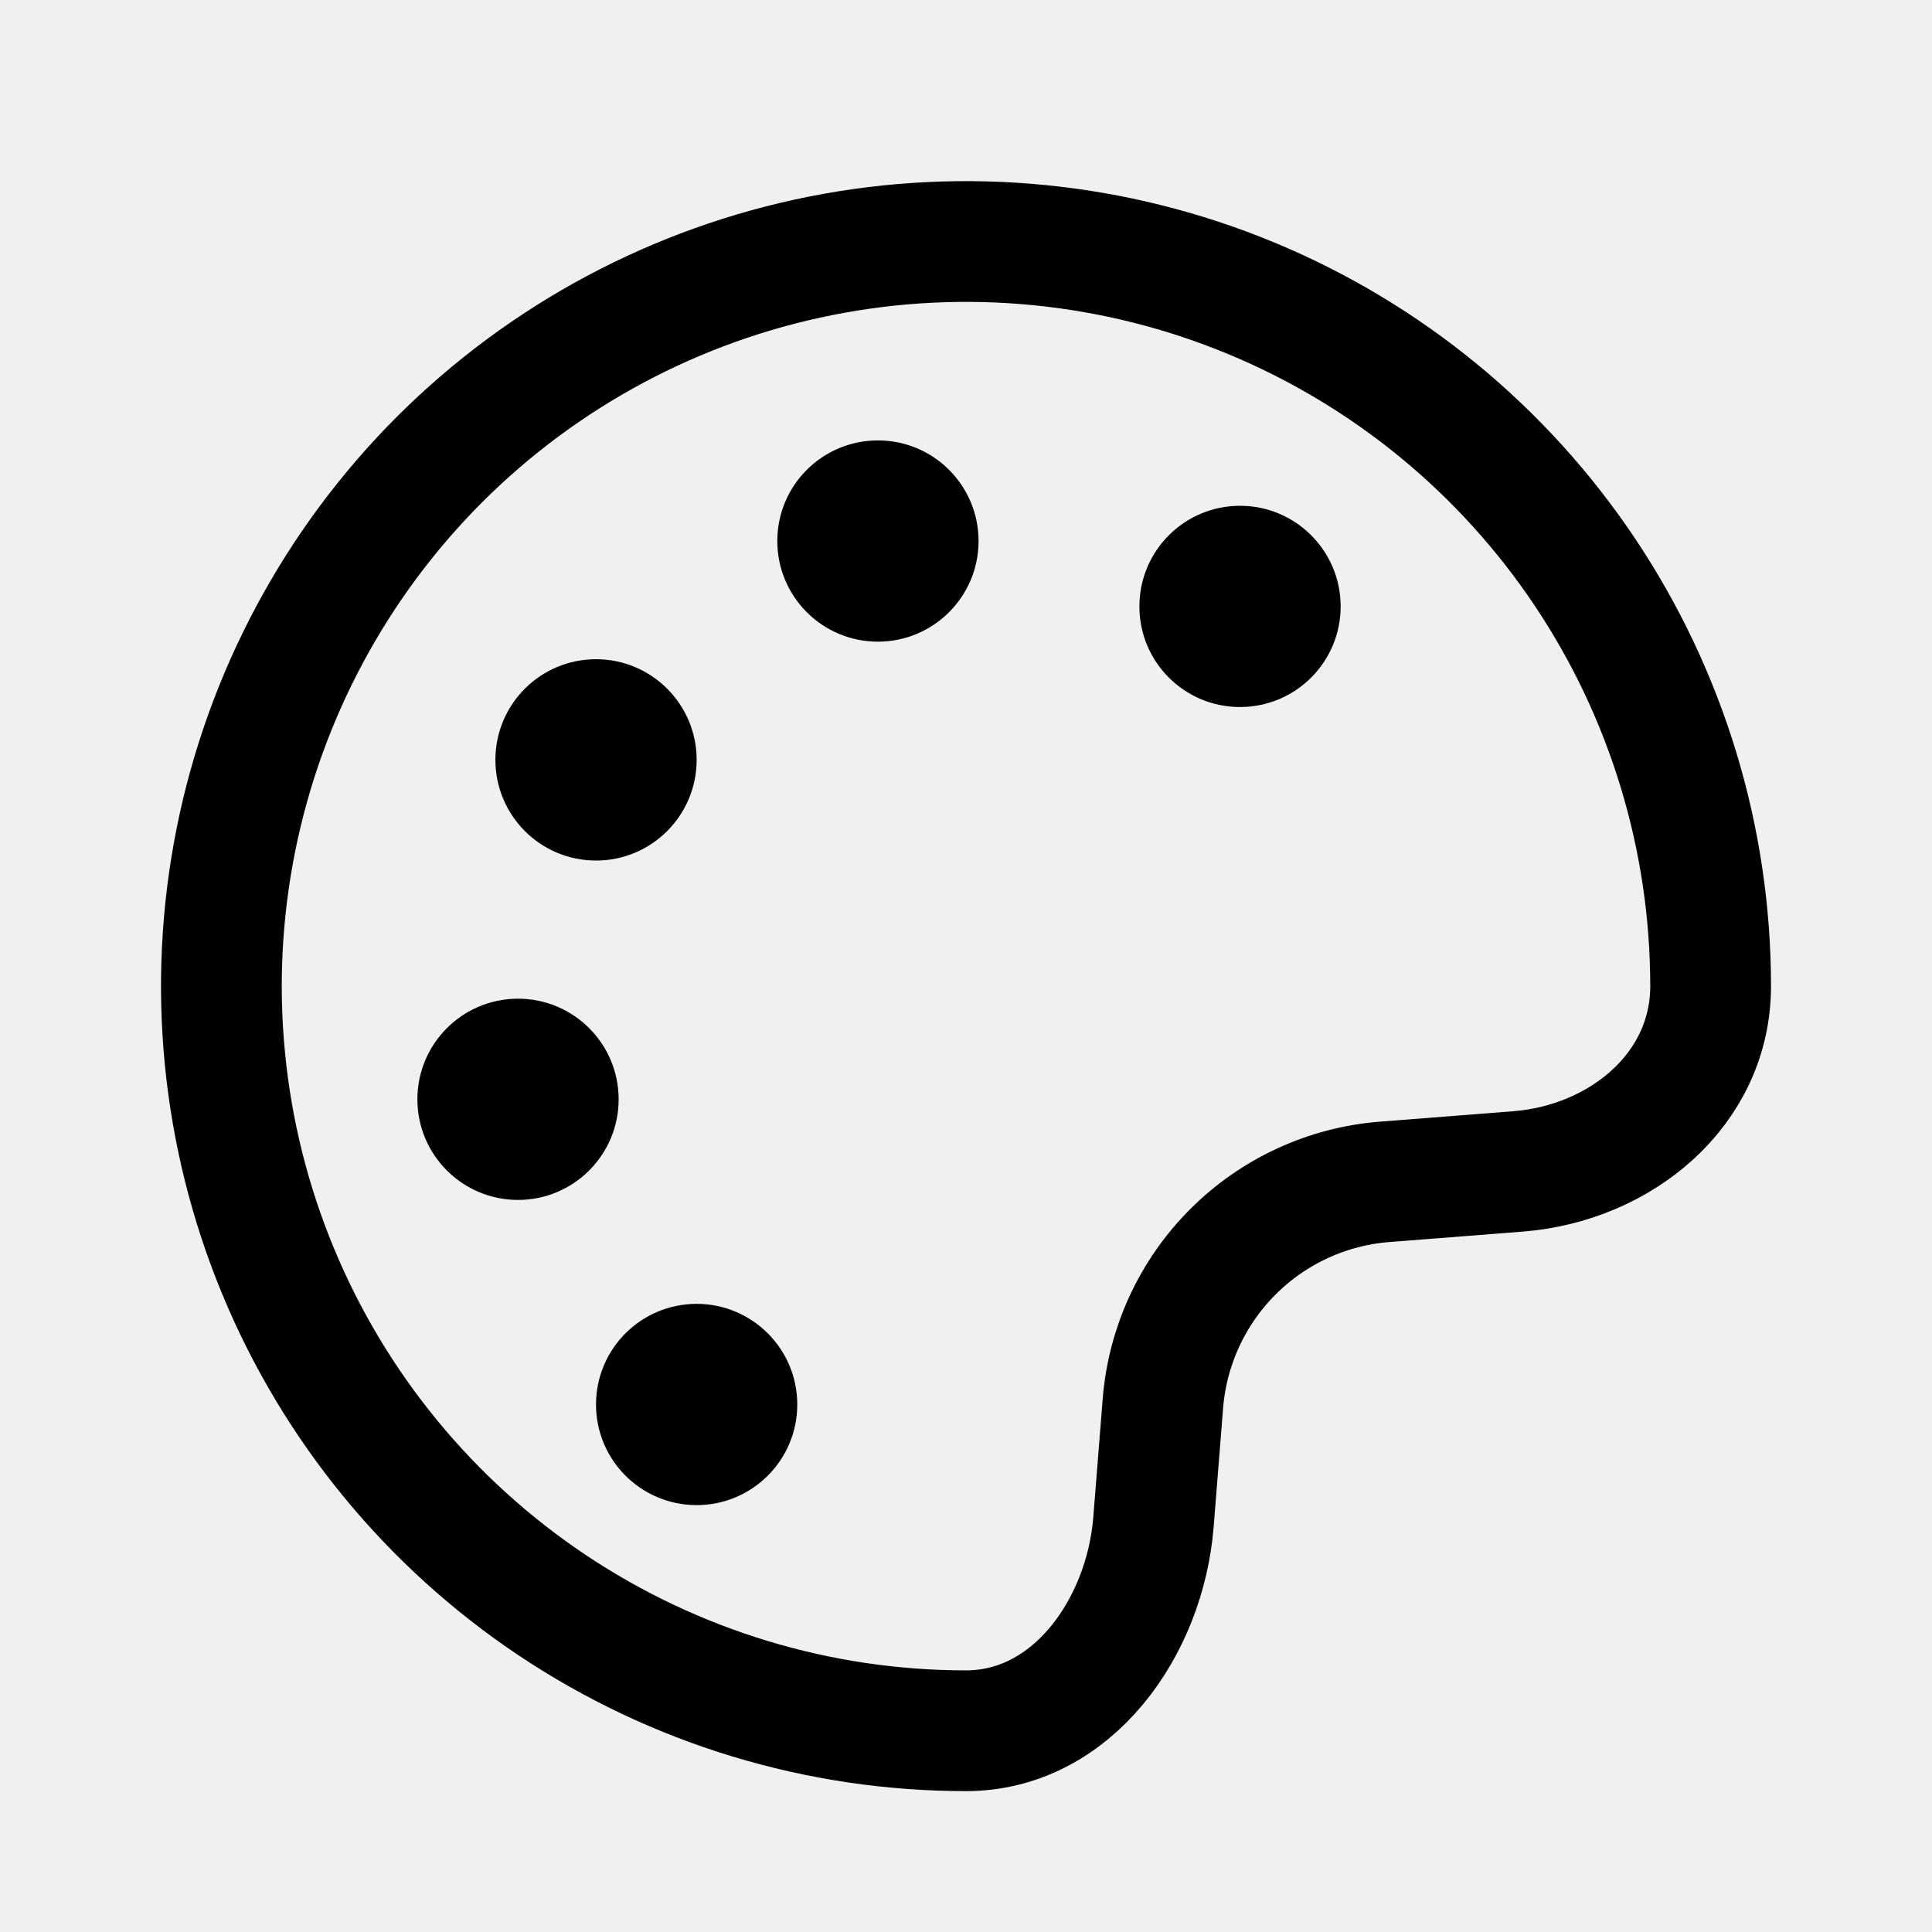
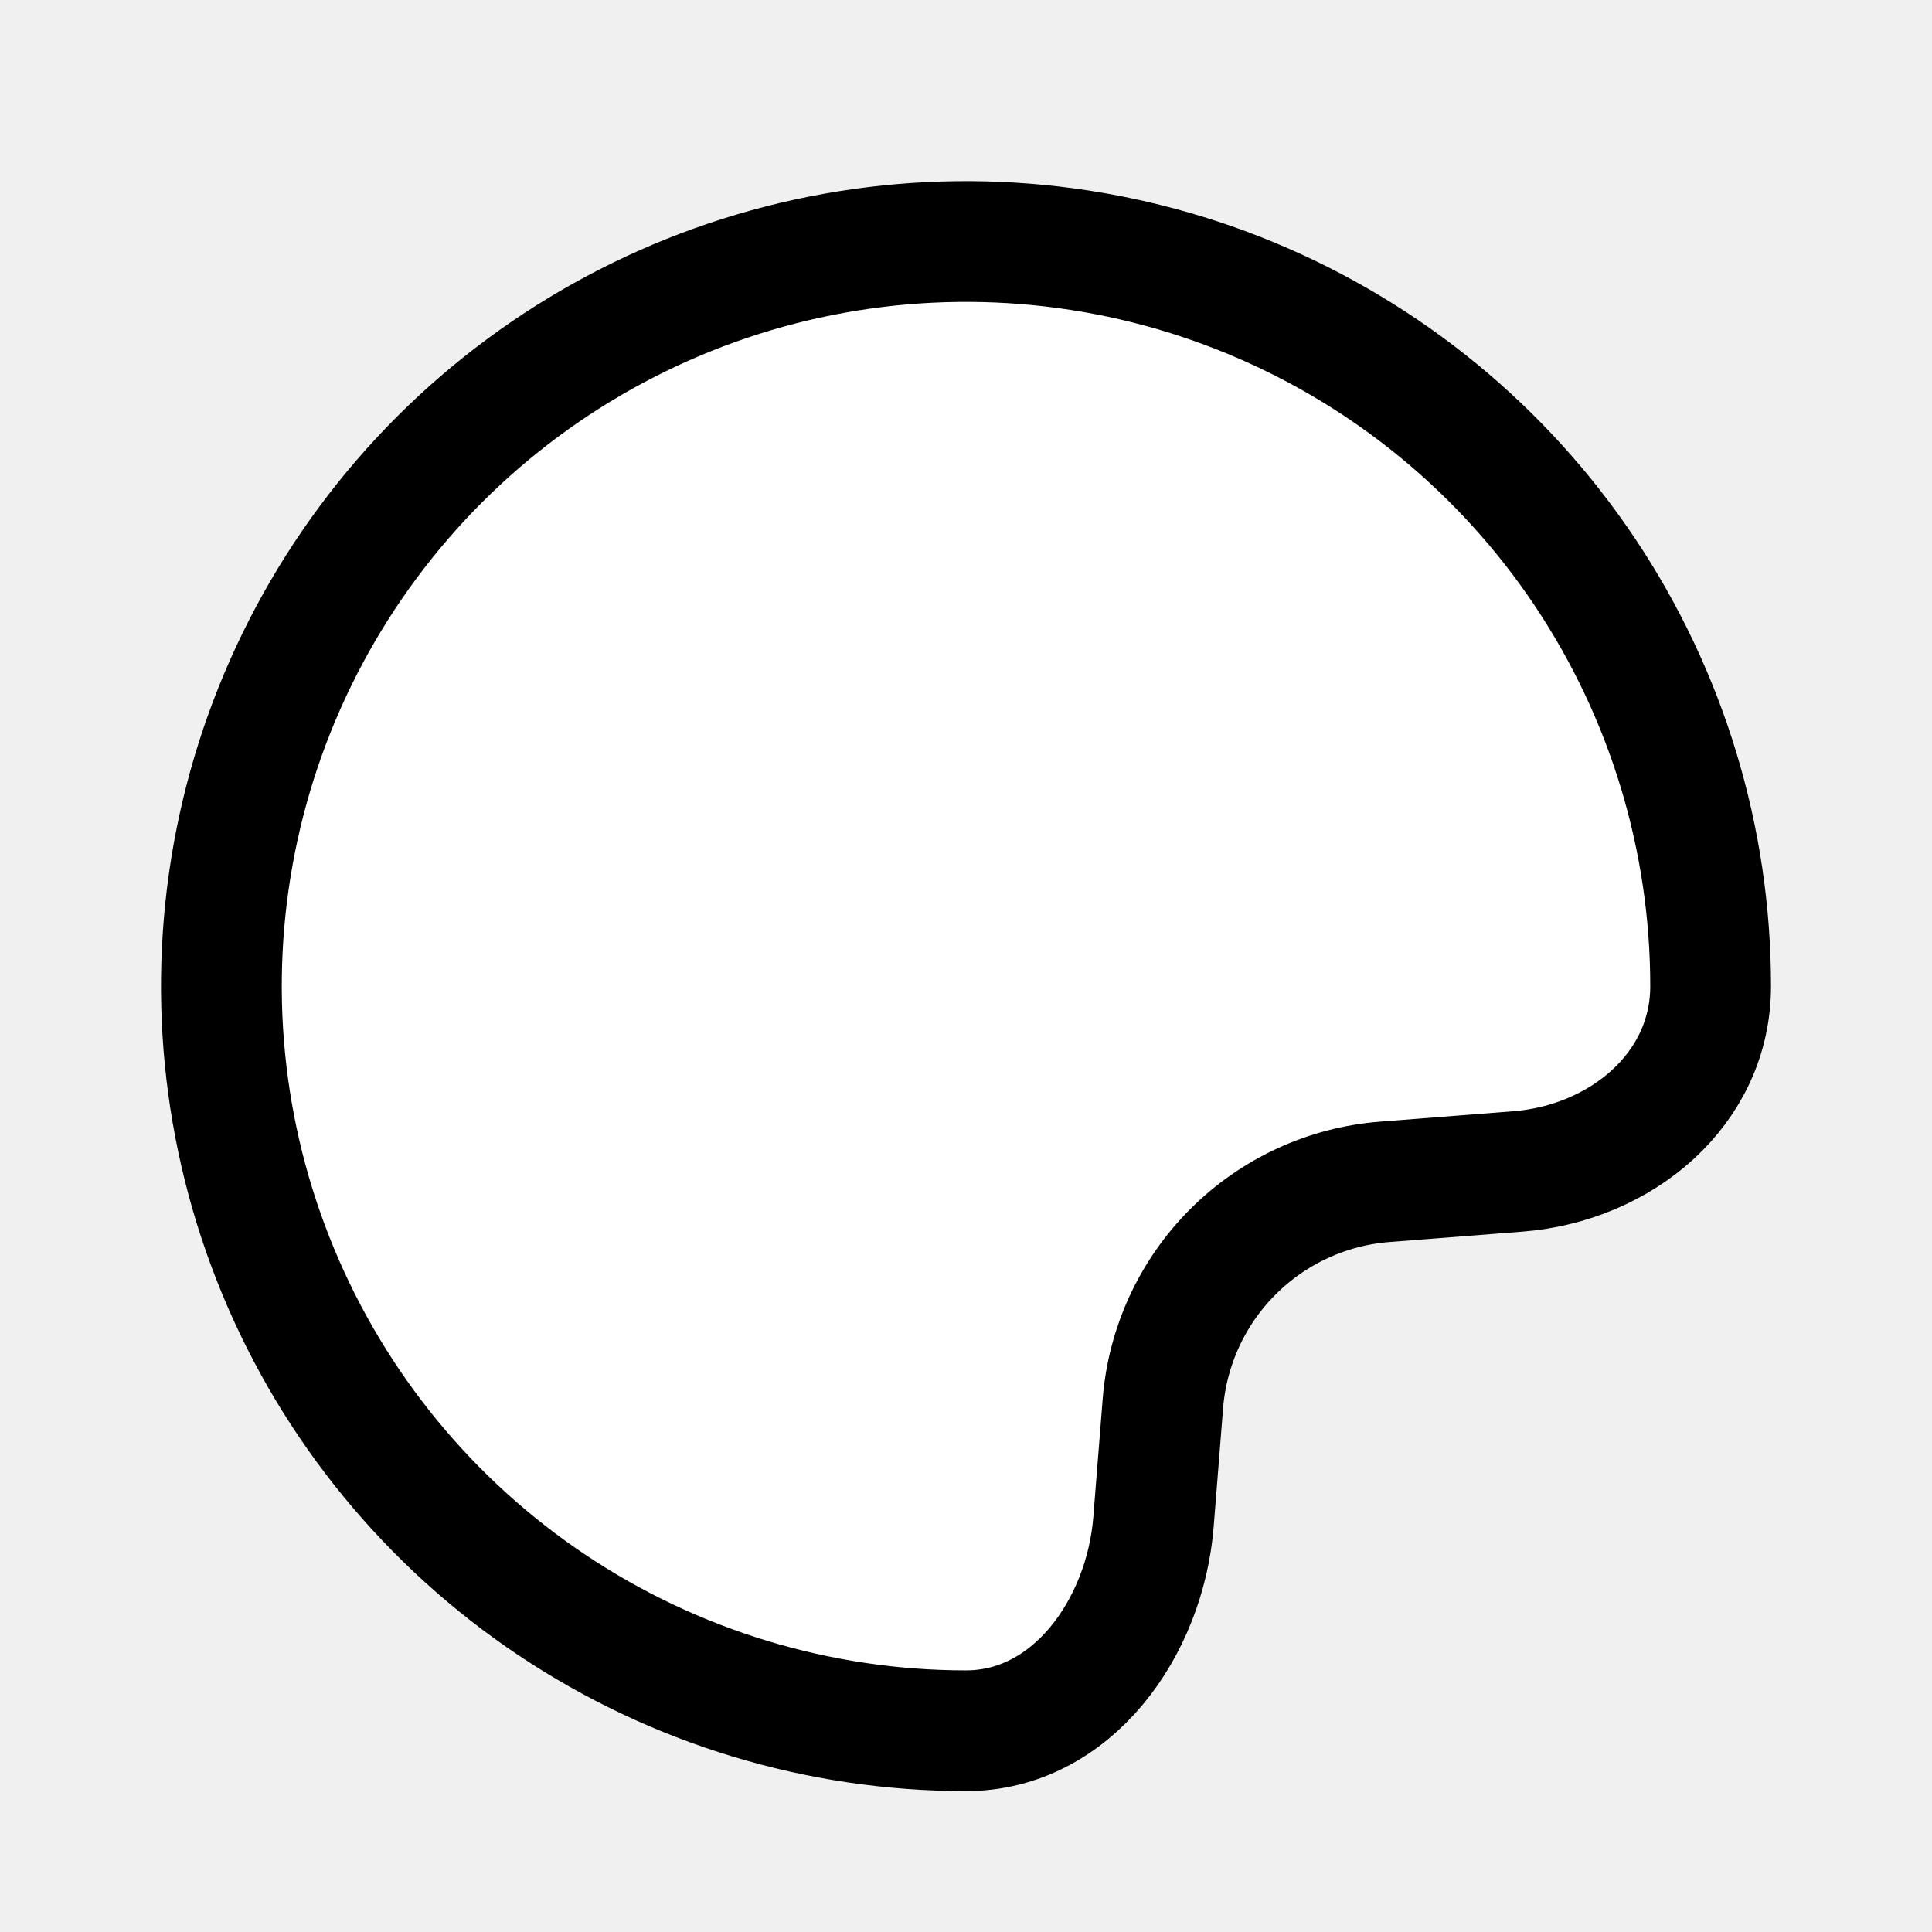
- <svg xmlns="http://www.w3.org/2000/svg" width="24" height="24" viewBox="0 0 24 24" fill="none">
-   <path d="M15.404 8.783C14.713 8.783 14.154 8.224 14.154 7.533C14.154 6.843 14.713 6.283 15.404 6.283C16.094 6.283 16.654 6.843 16.654 7.533C16.654 8.224 16.094 8.783 15.404 8.783Z" fill="currentColor" />
-   <path d="M10.906 7.971C10.215 7.971 9.656 7.411 9.656 6.721C9.656 6.03 10.215 5.471 10.906 5.471C11.596 5.471 12.156 6.03 12.156 6.721C12.156 7.411 11.596 7.971 10.906 7.971Z" fill="currentColor" />
-   <path d="M7.404 10.69C6.713 10.69 6.154 10.13 6.154 9.439C6.154 8.749 6.713 8.189 7.404 8.189C8.094 8.189 8.654 8.749 8.654 9.439C8.654 10.13 8.094 10.69 7.404 10.69Z" fill="currentColor" />
-   <path d="M6.435 14.906C5.745 14.906 5.185 14.347 5.185 13.656C5.185 12.966 5.745 12.406 6.435 12.406C7.125 12.406 7.685 12.966 7.685 13.656C7.685 14.347 7.125 14.906 6.435 14.906Z" fill="currentColor" />
-   <path d="M8.654 18.697C7.963 18.697 7.404 18.138 7.404 17.447C7.404 16.757 7.963 16.197 8.654 16.197C9.344 16.197 9.904 16.757 9.904 17.447C9.904 18.138 9.344 18.697 8.654 18.697Z" fill="currentColor" />
+ <svg xmlns="http://www.w3.org/2000/svg" width="24" height="24" viewBox="0 0 24 24" fill="#fff">
+   <path d="M15.404 8.783C14.713 8.783 14.154 8.224 14.154 7.533C14.154 6.843 14.713 6.283 15.404 6.283C16.094 6.283 16.654 6.843 16.654 7.533C16.654 8.224 16.094 8.783 15.404 8.783Z" />
+   <path d="M10.906 7.971C10.215 7.971 9.656 7.411 9.656 6.721C9.656 6.03 10.215 5.471 10.906 5.471C11.596 5.471 12.156 6.03 12.156 6.721C12.156 7.411 11.596 7.971 10.906 7.971Z" />
+   <path d="M7.404 10.69C6.713 10.69 6.154 10.13 6.154 9.439C6.154 8.749 6.713 8.189 7.404 8.189C8.094 8.189 8.654 8.749 8.654 9.439C8.654 10.13 8.094 10.69 7.404 10.69Z" />
+   <path d="M6.435 14.906C5.745 14.906 5.185 14.347 5.185 13.656C5.185 12.966 5.745 12.406 6.435 12.406C7.125 12.406 7.685 12.966 7.685 13.656C7.685 14.347 7.125 14.906 6.435 14.906Z" />
+   <path d="M8.654 18.697C7.963 18.697 7.404 18.138 7.404 17.447C7.404 16.757 7.963 16.197 8.654 16.197C9.344 16.197 9.904 16.757 9.904 17.447C9.904 18.138 9.344 18.697 8.654 18.697Z" />
  <path d="M21.25 12.25C21.25 10.421 20.707 8.632 19.691 7.111C18.675 5.59 17.23 4.404 15.54 3.704C13.85 3.004 11.99 2.821 10.195 3.178C8.401 3.535 6.753 4.416 5.459 5.709C4.166 7.003 3.285 8.651 2.928 10.445C2.571 12.24 2.754 14.1 3.454 15.79C4.154 17.48 5.34 18.925 6.861 19.941C8.382 20.957 10.171 21.5 12 21.5C13.318 21.5 14.224 20.22 14.329 18.906L14.446 17.433C14.503 16.721 14.812 16.053 15.318 15.548C15.823 15.044 16.492 14.736 17.204 14.681L18.855 14.552C20.135 14.452 21.25 13.533 21.25 12.25Z" stroke="currentColor" stroke-width="1.5" stroke-linejoin="round" />
</svg>
